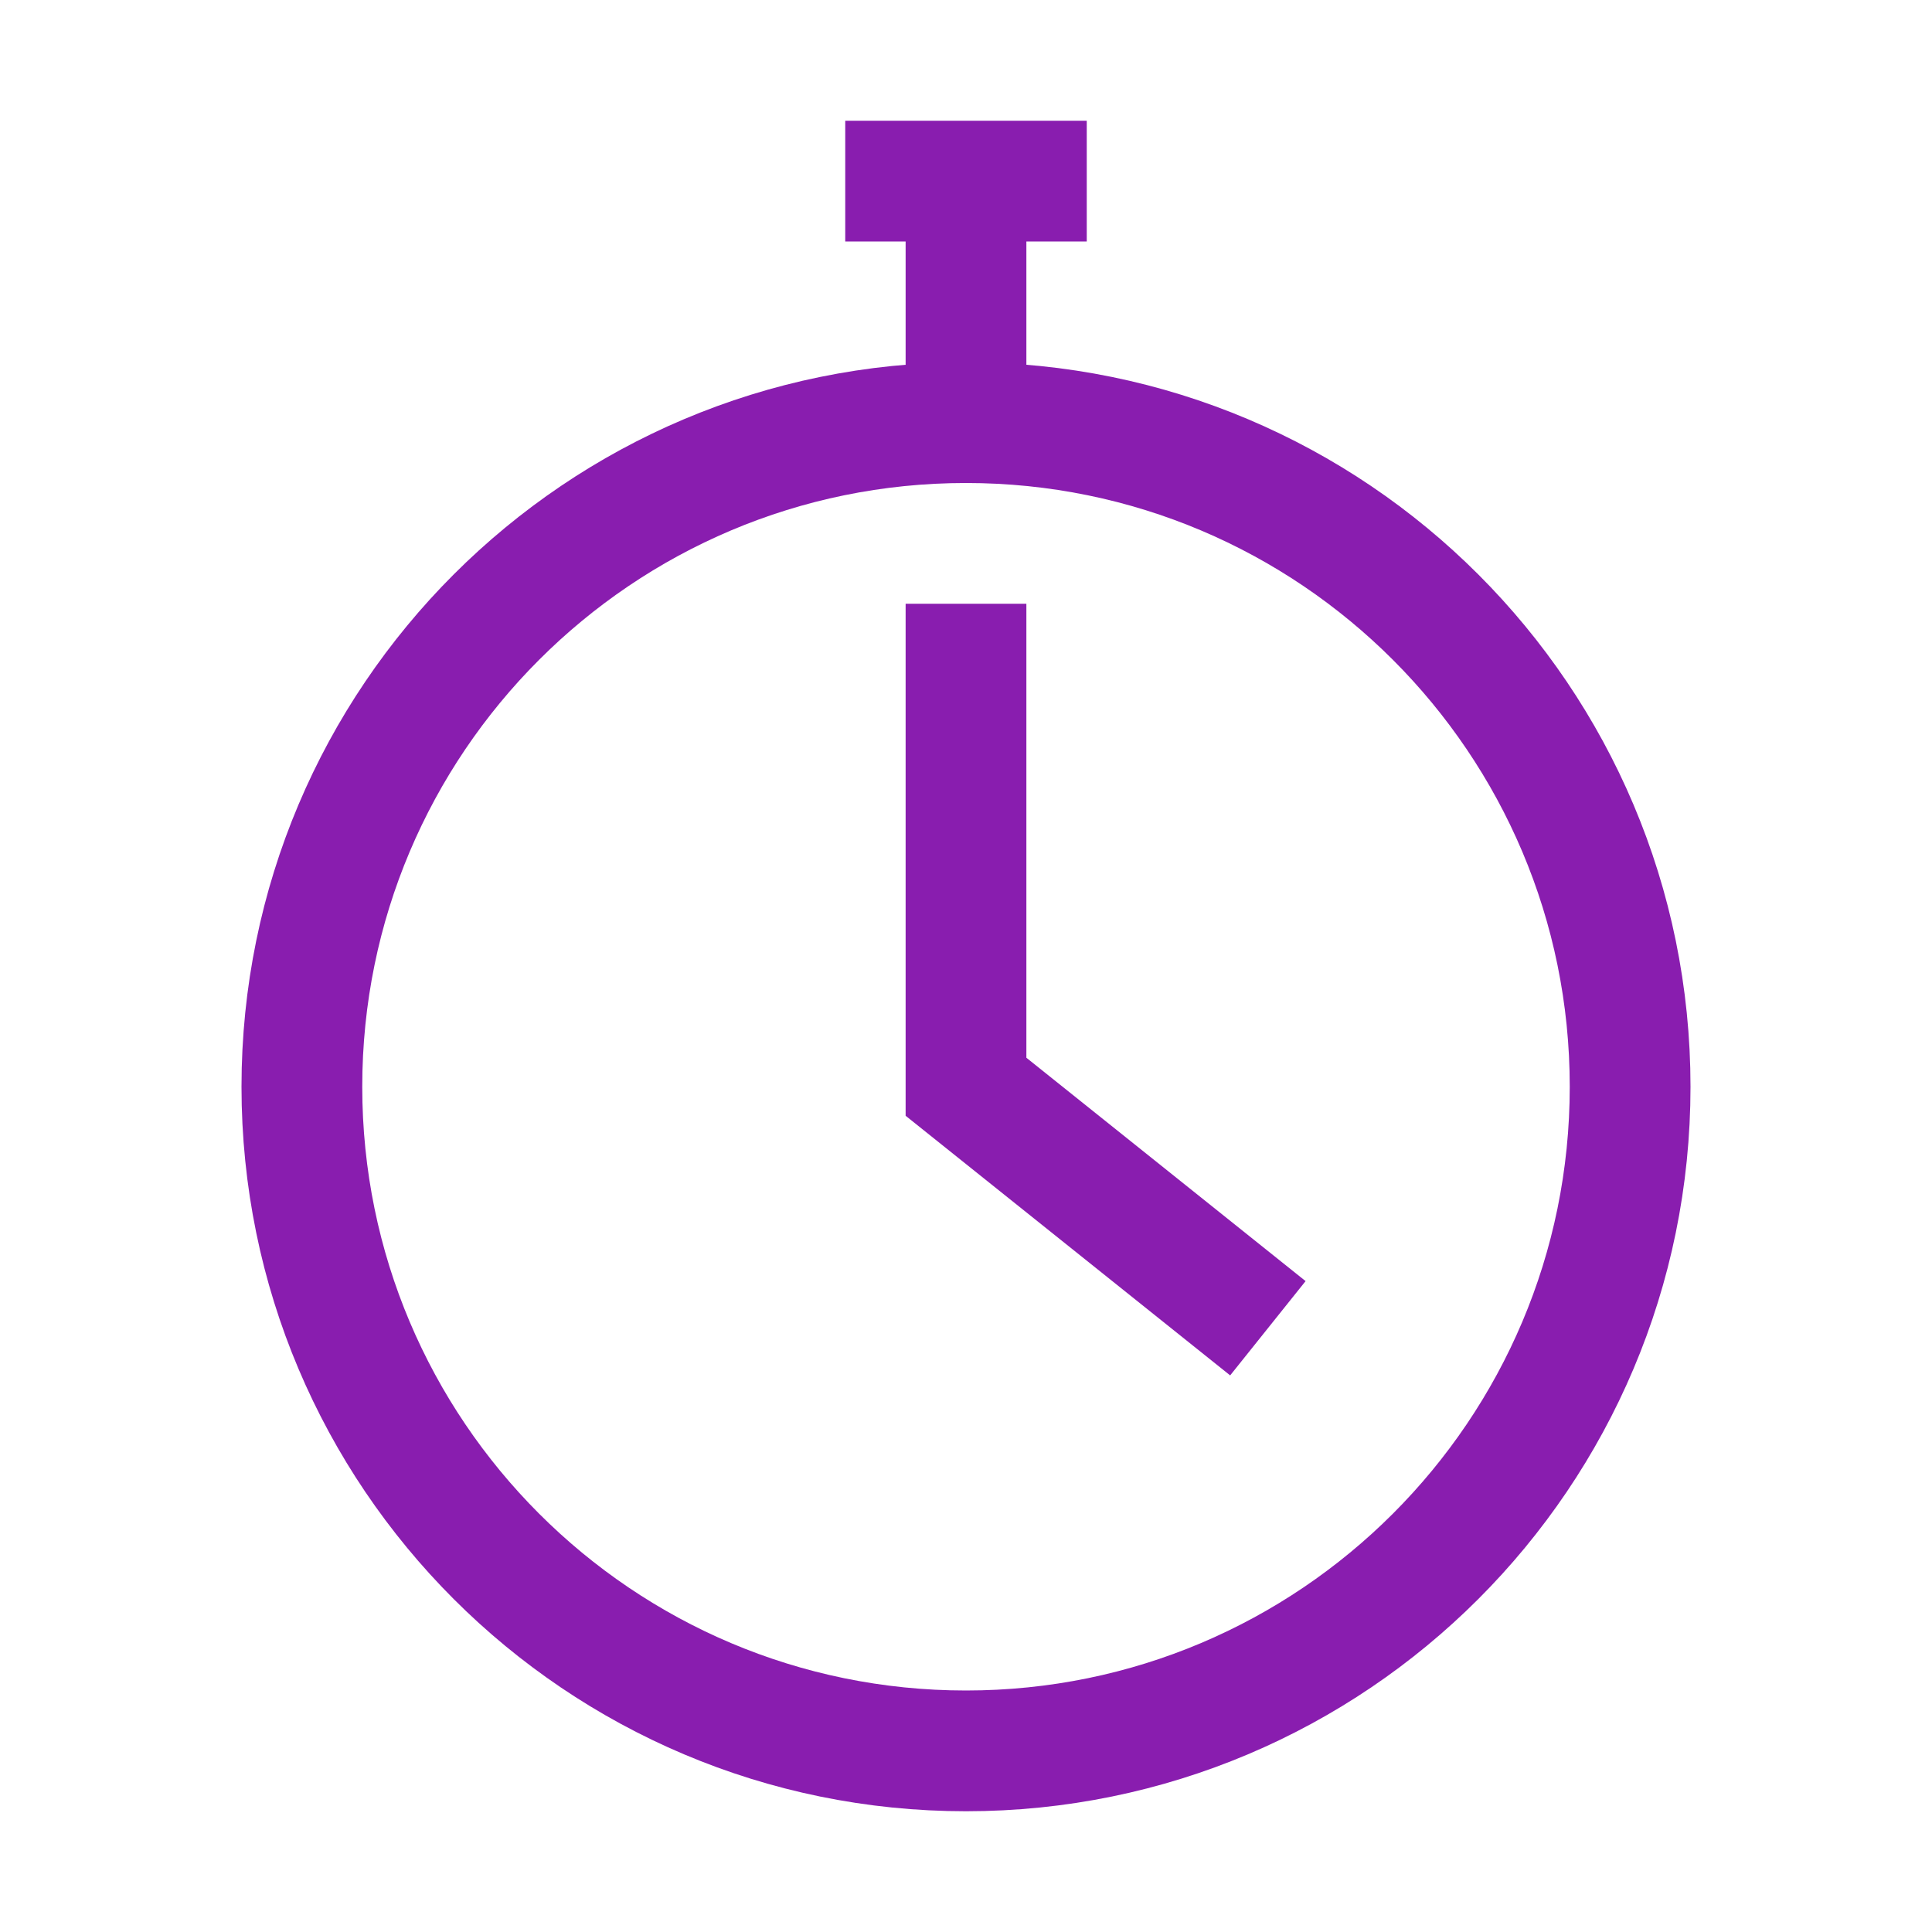
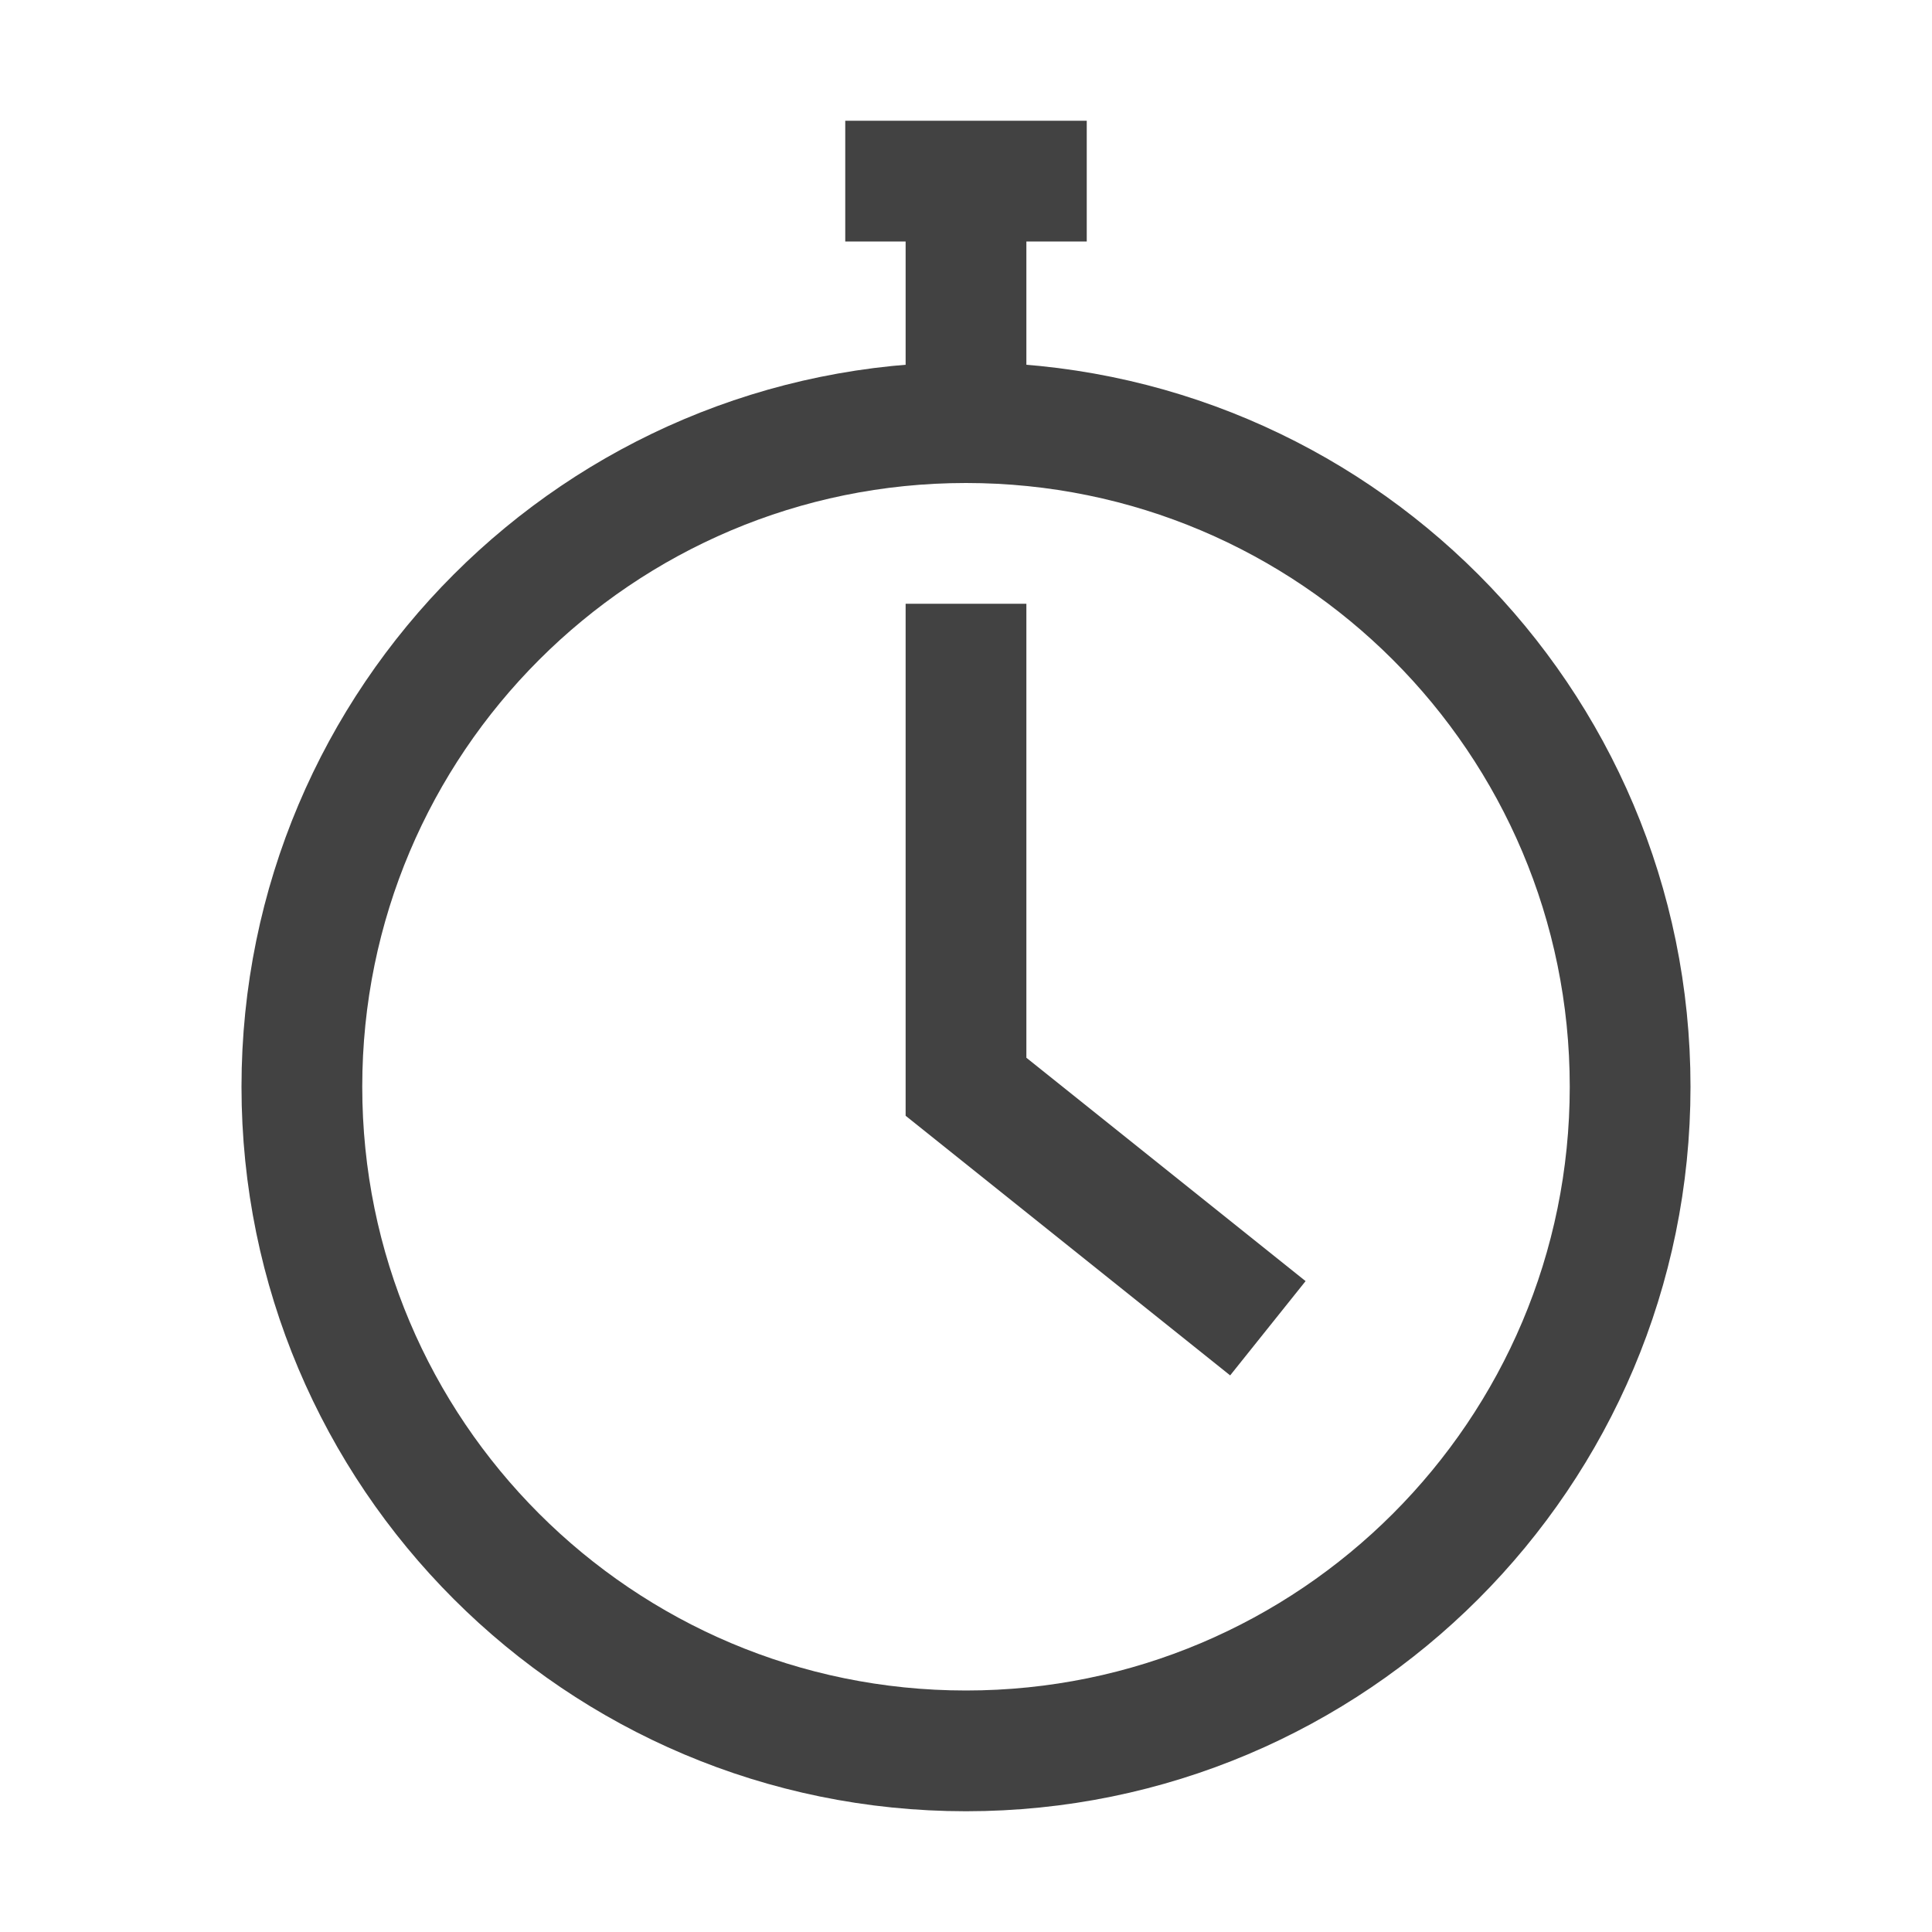
<svg xmlns="http://www.w3.org/2000/svg" width="16" height="16" viewBox="0 0 16 16" fill="none">
-   <circle cx="8" cy="9" r="5.5" stroke="#891DAF" />
-   <path d="M8 3.5V1.5H7H9" stroke="#891DAF" />
-   <path d="M8 5V9L10.5 11" stroke="#891DAF" />
+   <circle cx="8" cy="9" r="5.5" stroke="#424242" />
+   <path d="M8 3.5V1.5H7H9" stroke="#424242" />
+   <path d="M8 5V9L10.5 11" stroke="#424242" />
</svg>
